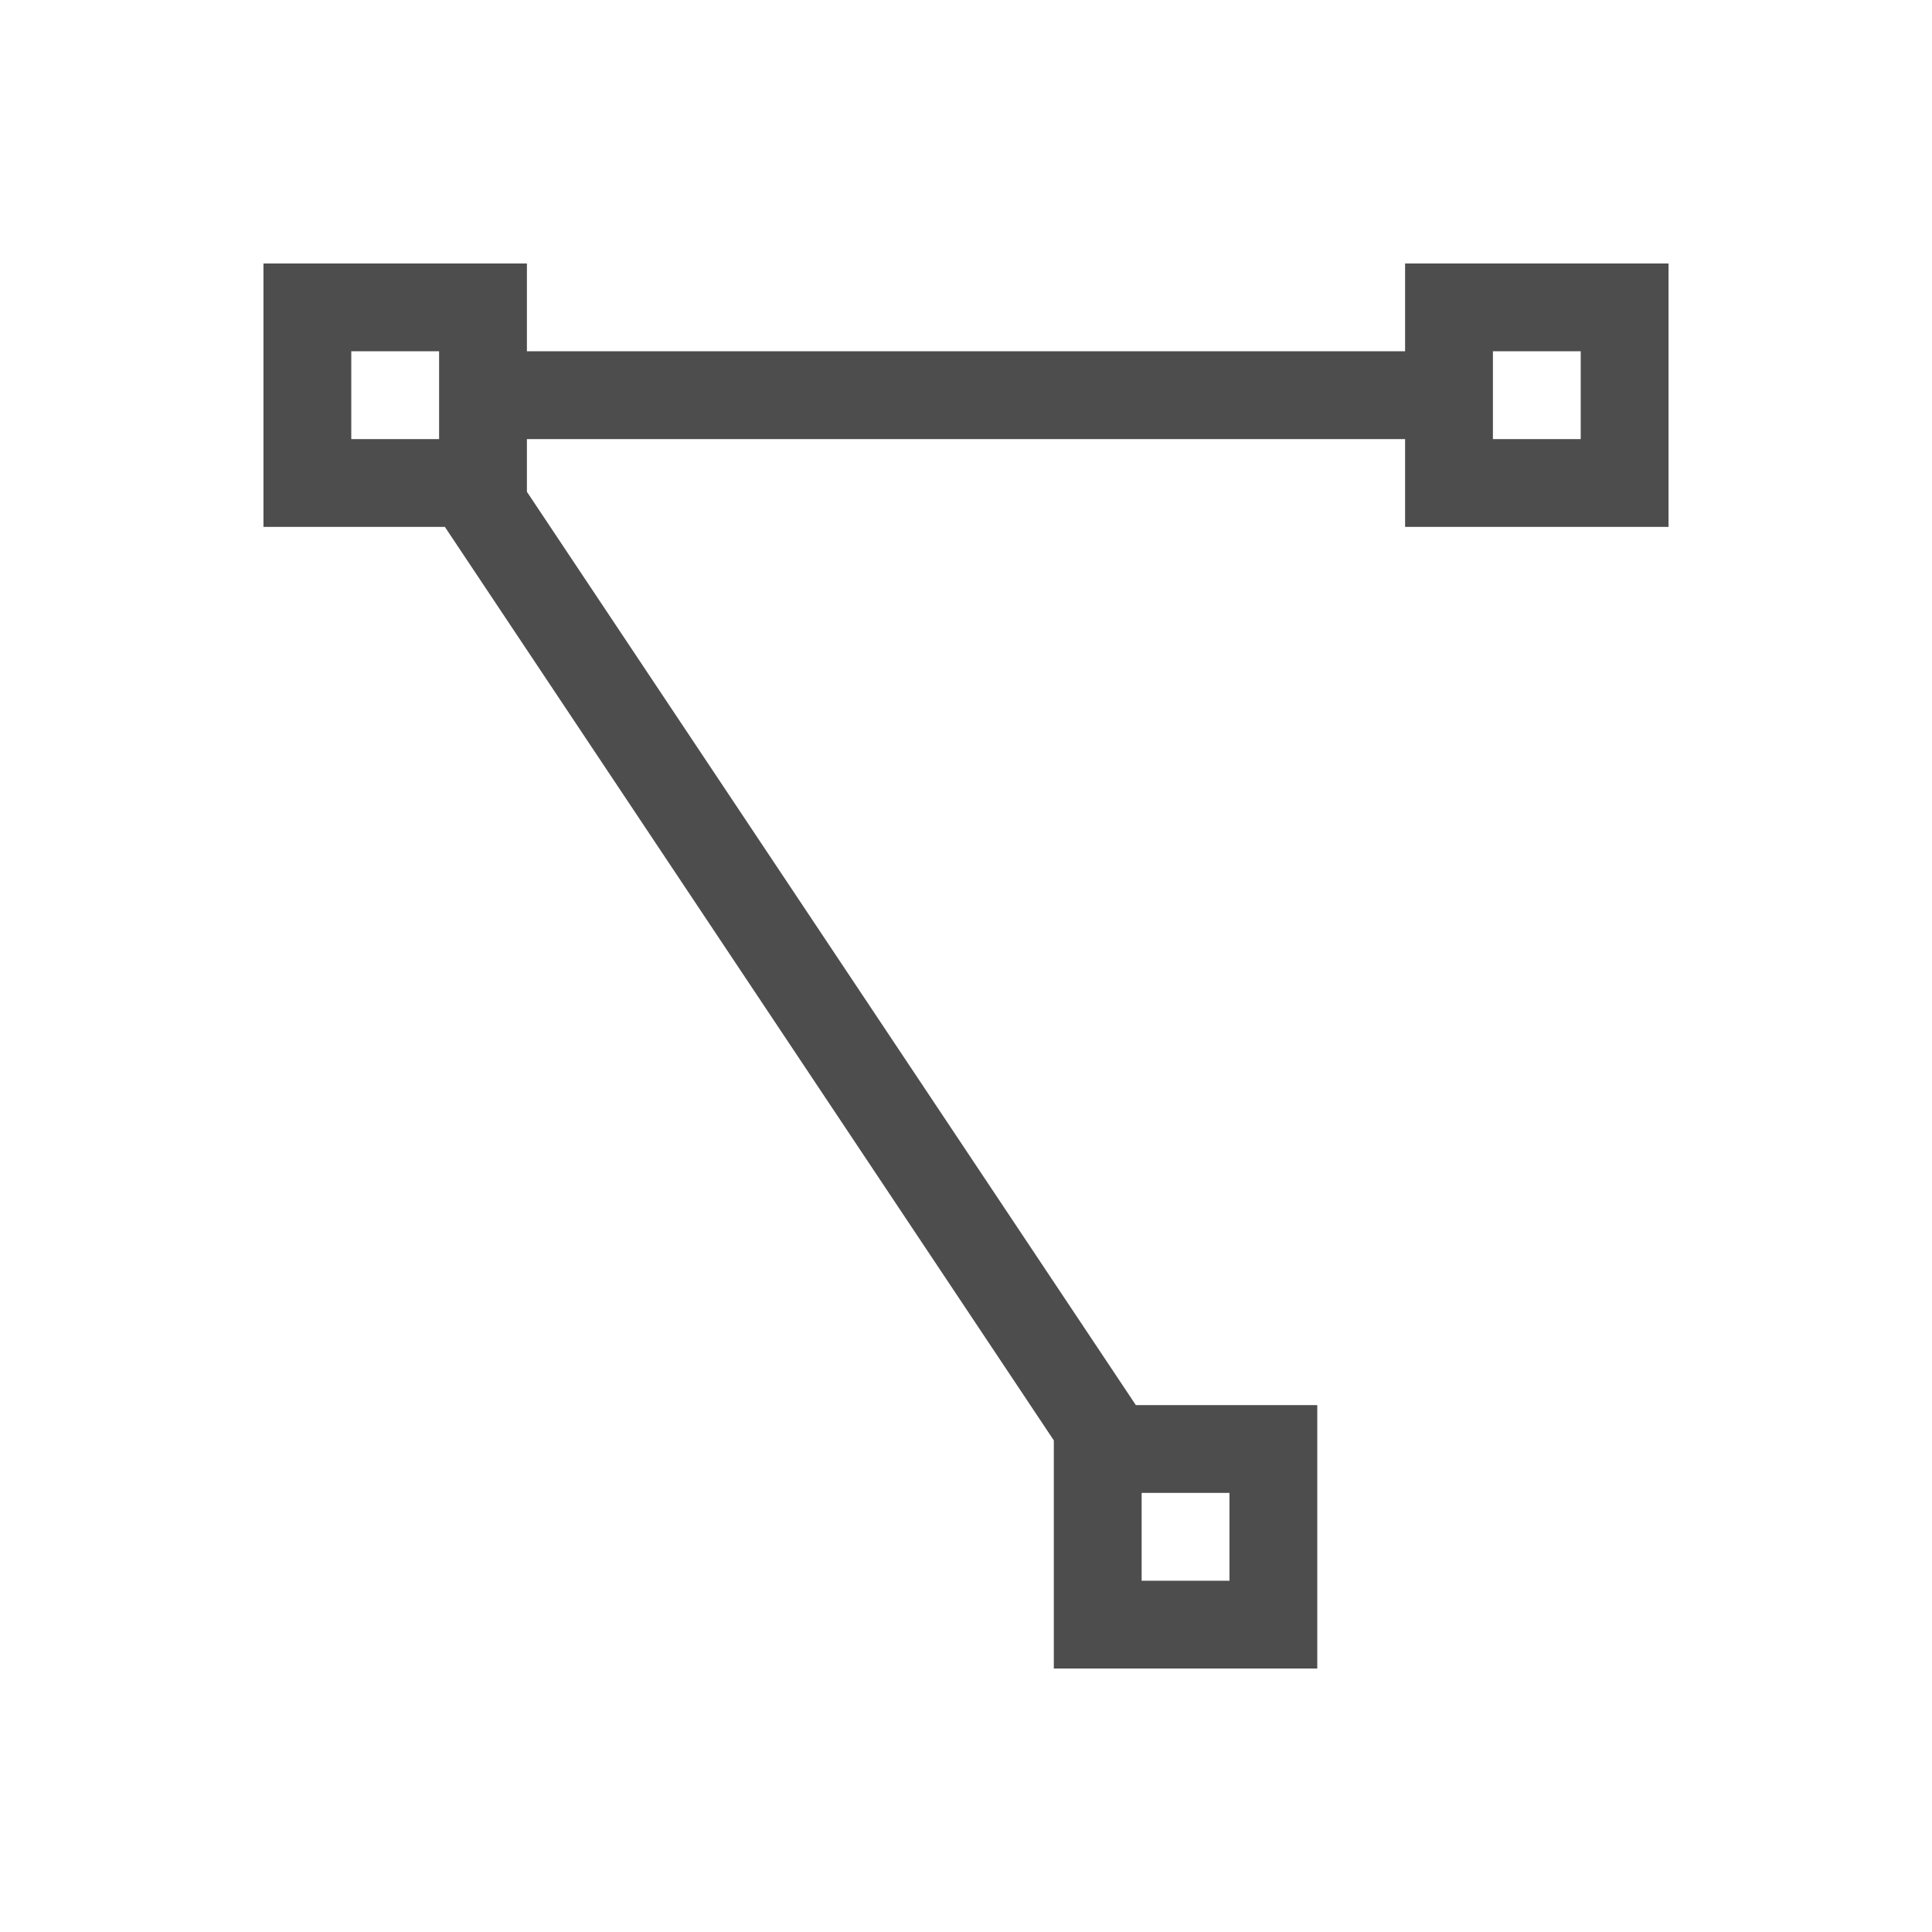
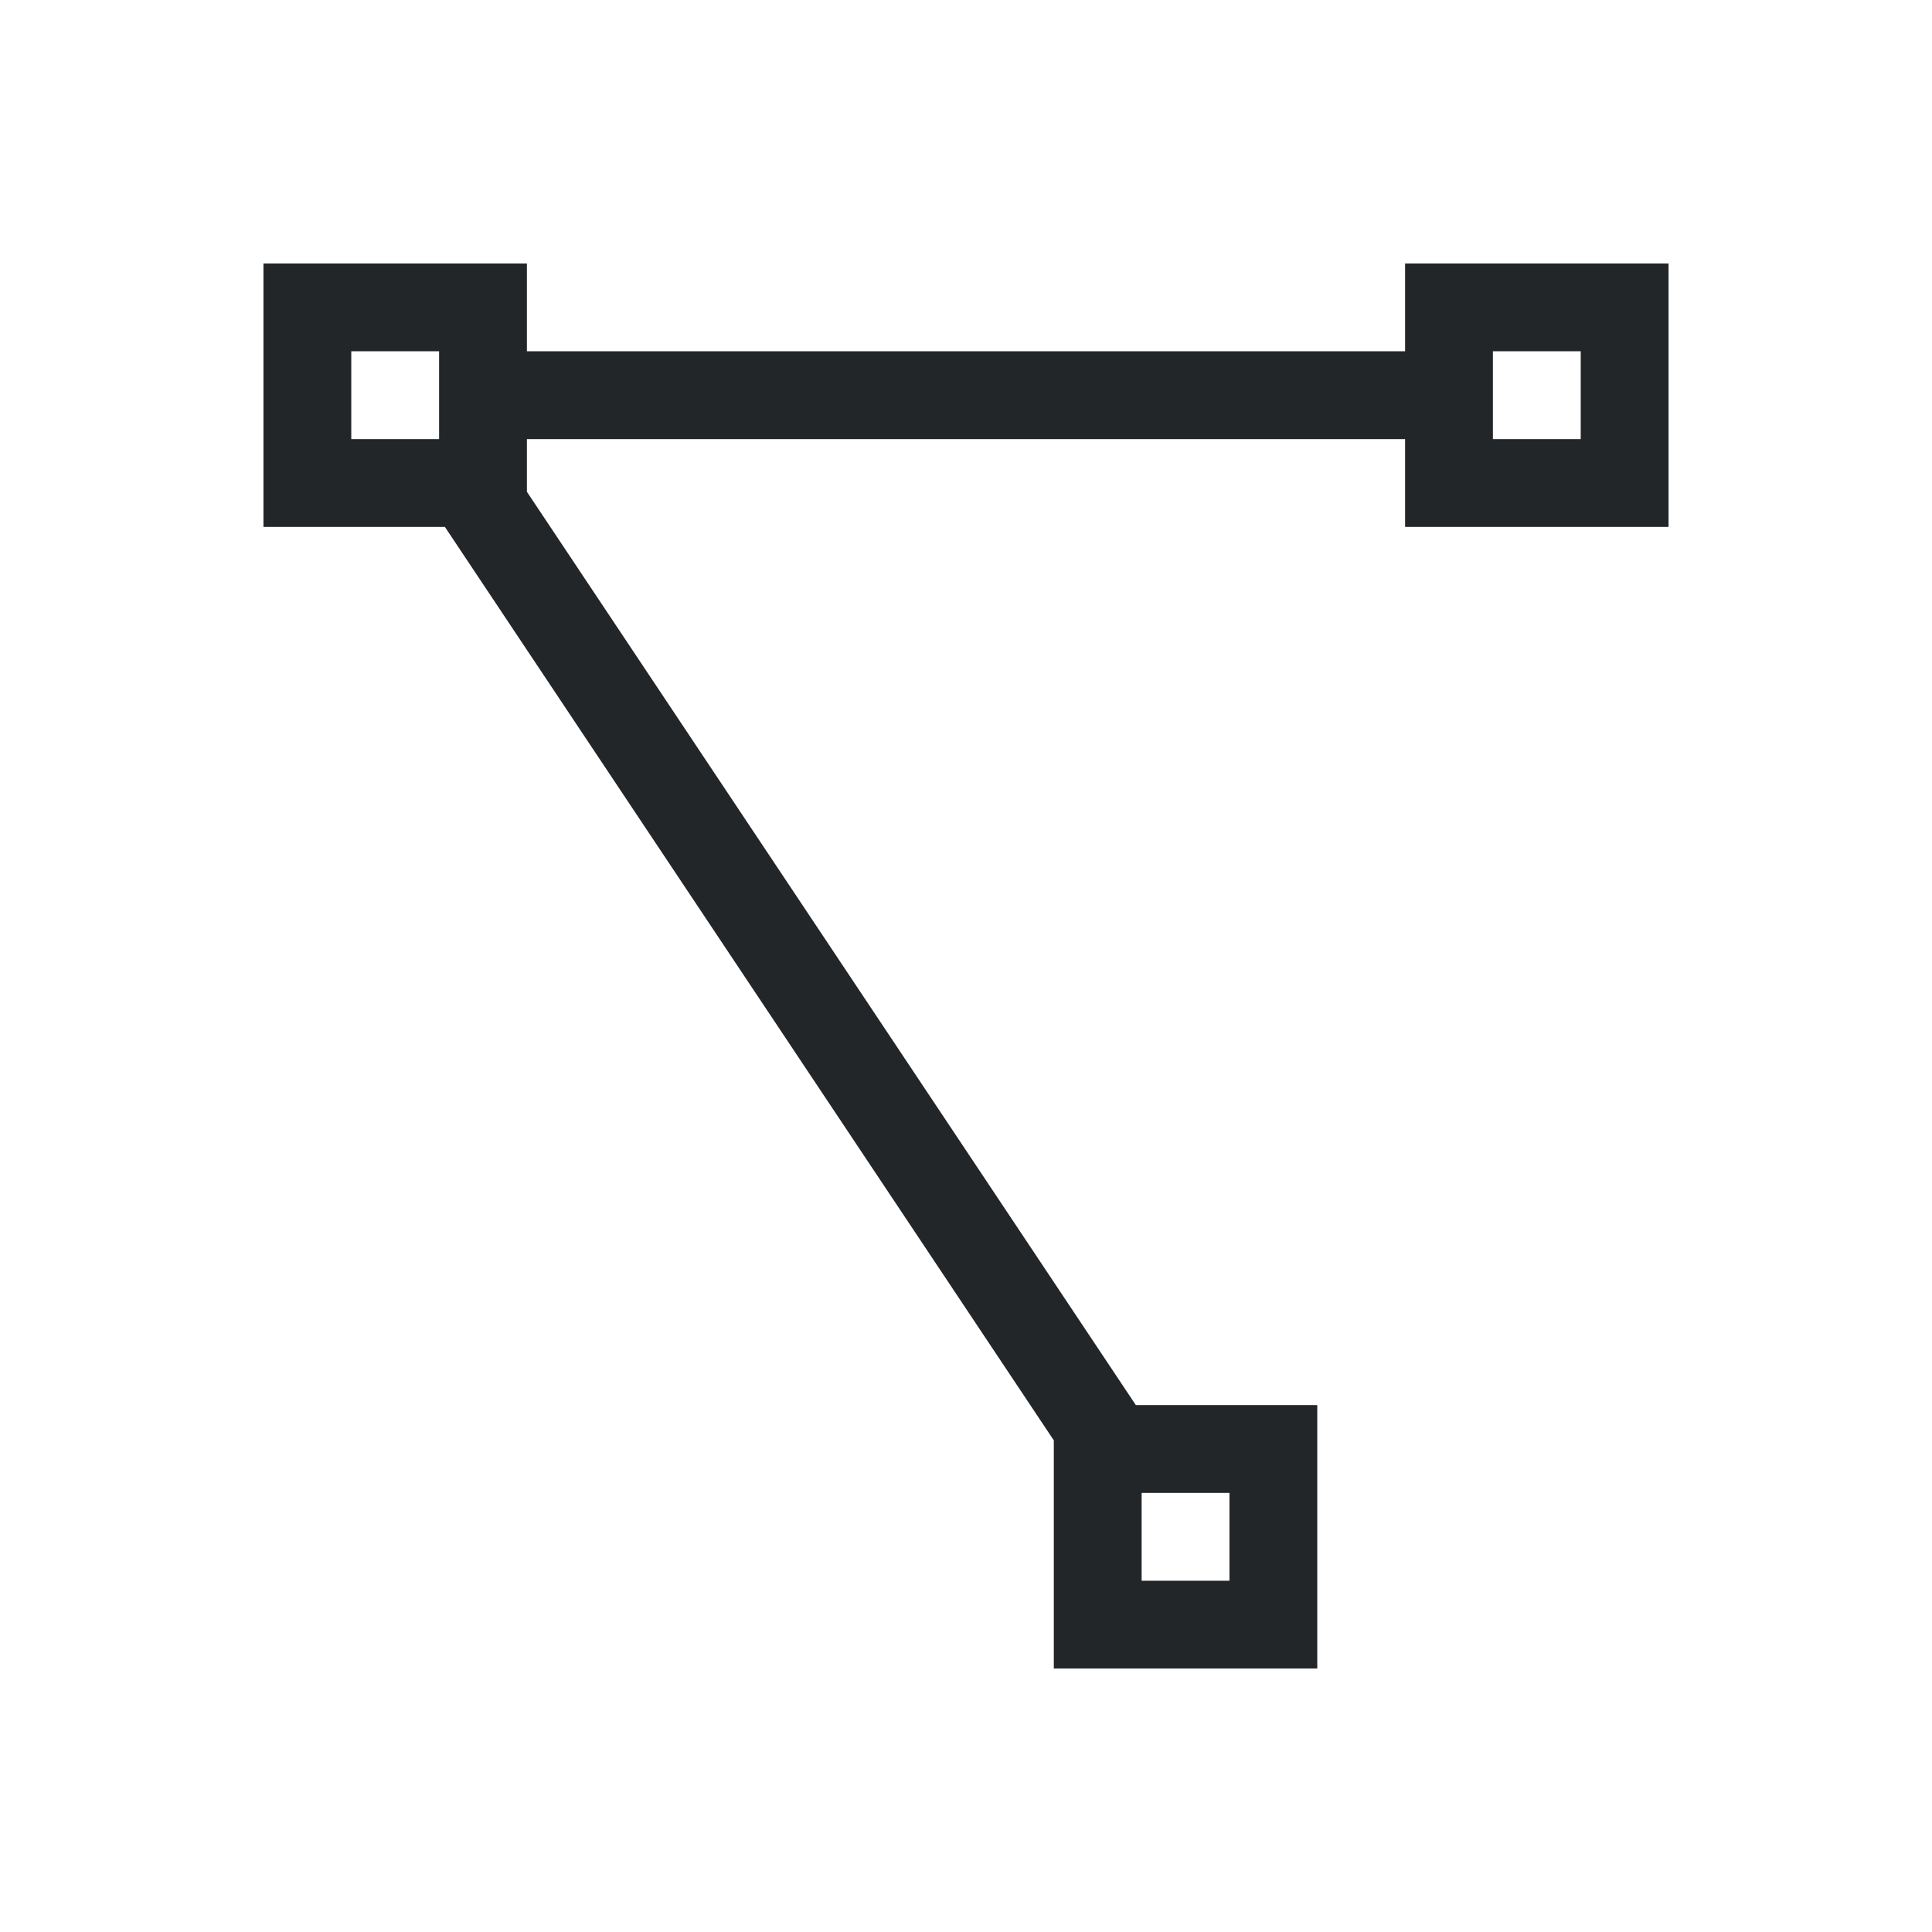
<svg xmlns="http://www.w3.org/2000/svg" viewBox="0 0 22 22">
  <defs id="defs3051">
    <style type="text/css" id="current-color-scheme">
      .ColorScheme-Text {
-         color:#4d4d4d;
+         color:#232629;
      }
      .ColorScheme-Highlight {
        color:#3daee9;
      }
      </style>
  </defs>
  <path style="fill:currentColor;fill-opacity:1;stroke:none" d="M 3 3 L 3 6 L 5.066 6 L 12 16.402 L 12 19 L 15 19 L 15 16 L 12.934 16 L 6 5.6 L 6 5 L 16 5 L 16 6 L 19 6 L 19 3 L 16 3 L 16 4 L 6 4 L 6 3 L 3 3 z M 4 4 L 5 4 L 5 5 L 4 5 L 4 4 z M 17 4 L 18 4 L 18 5 L 17 5 L 17 4 z M 13 17 L 14 17 L 14 18 L 13 18 L 13 17 z " class="ColorScheme-Text" />
</svg>
